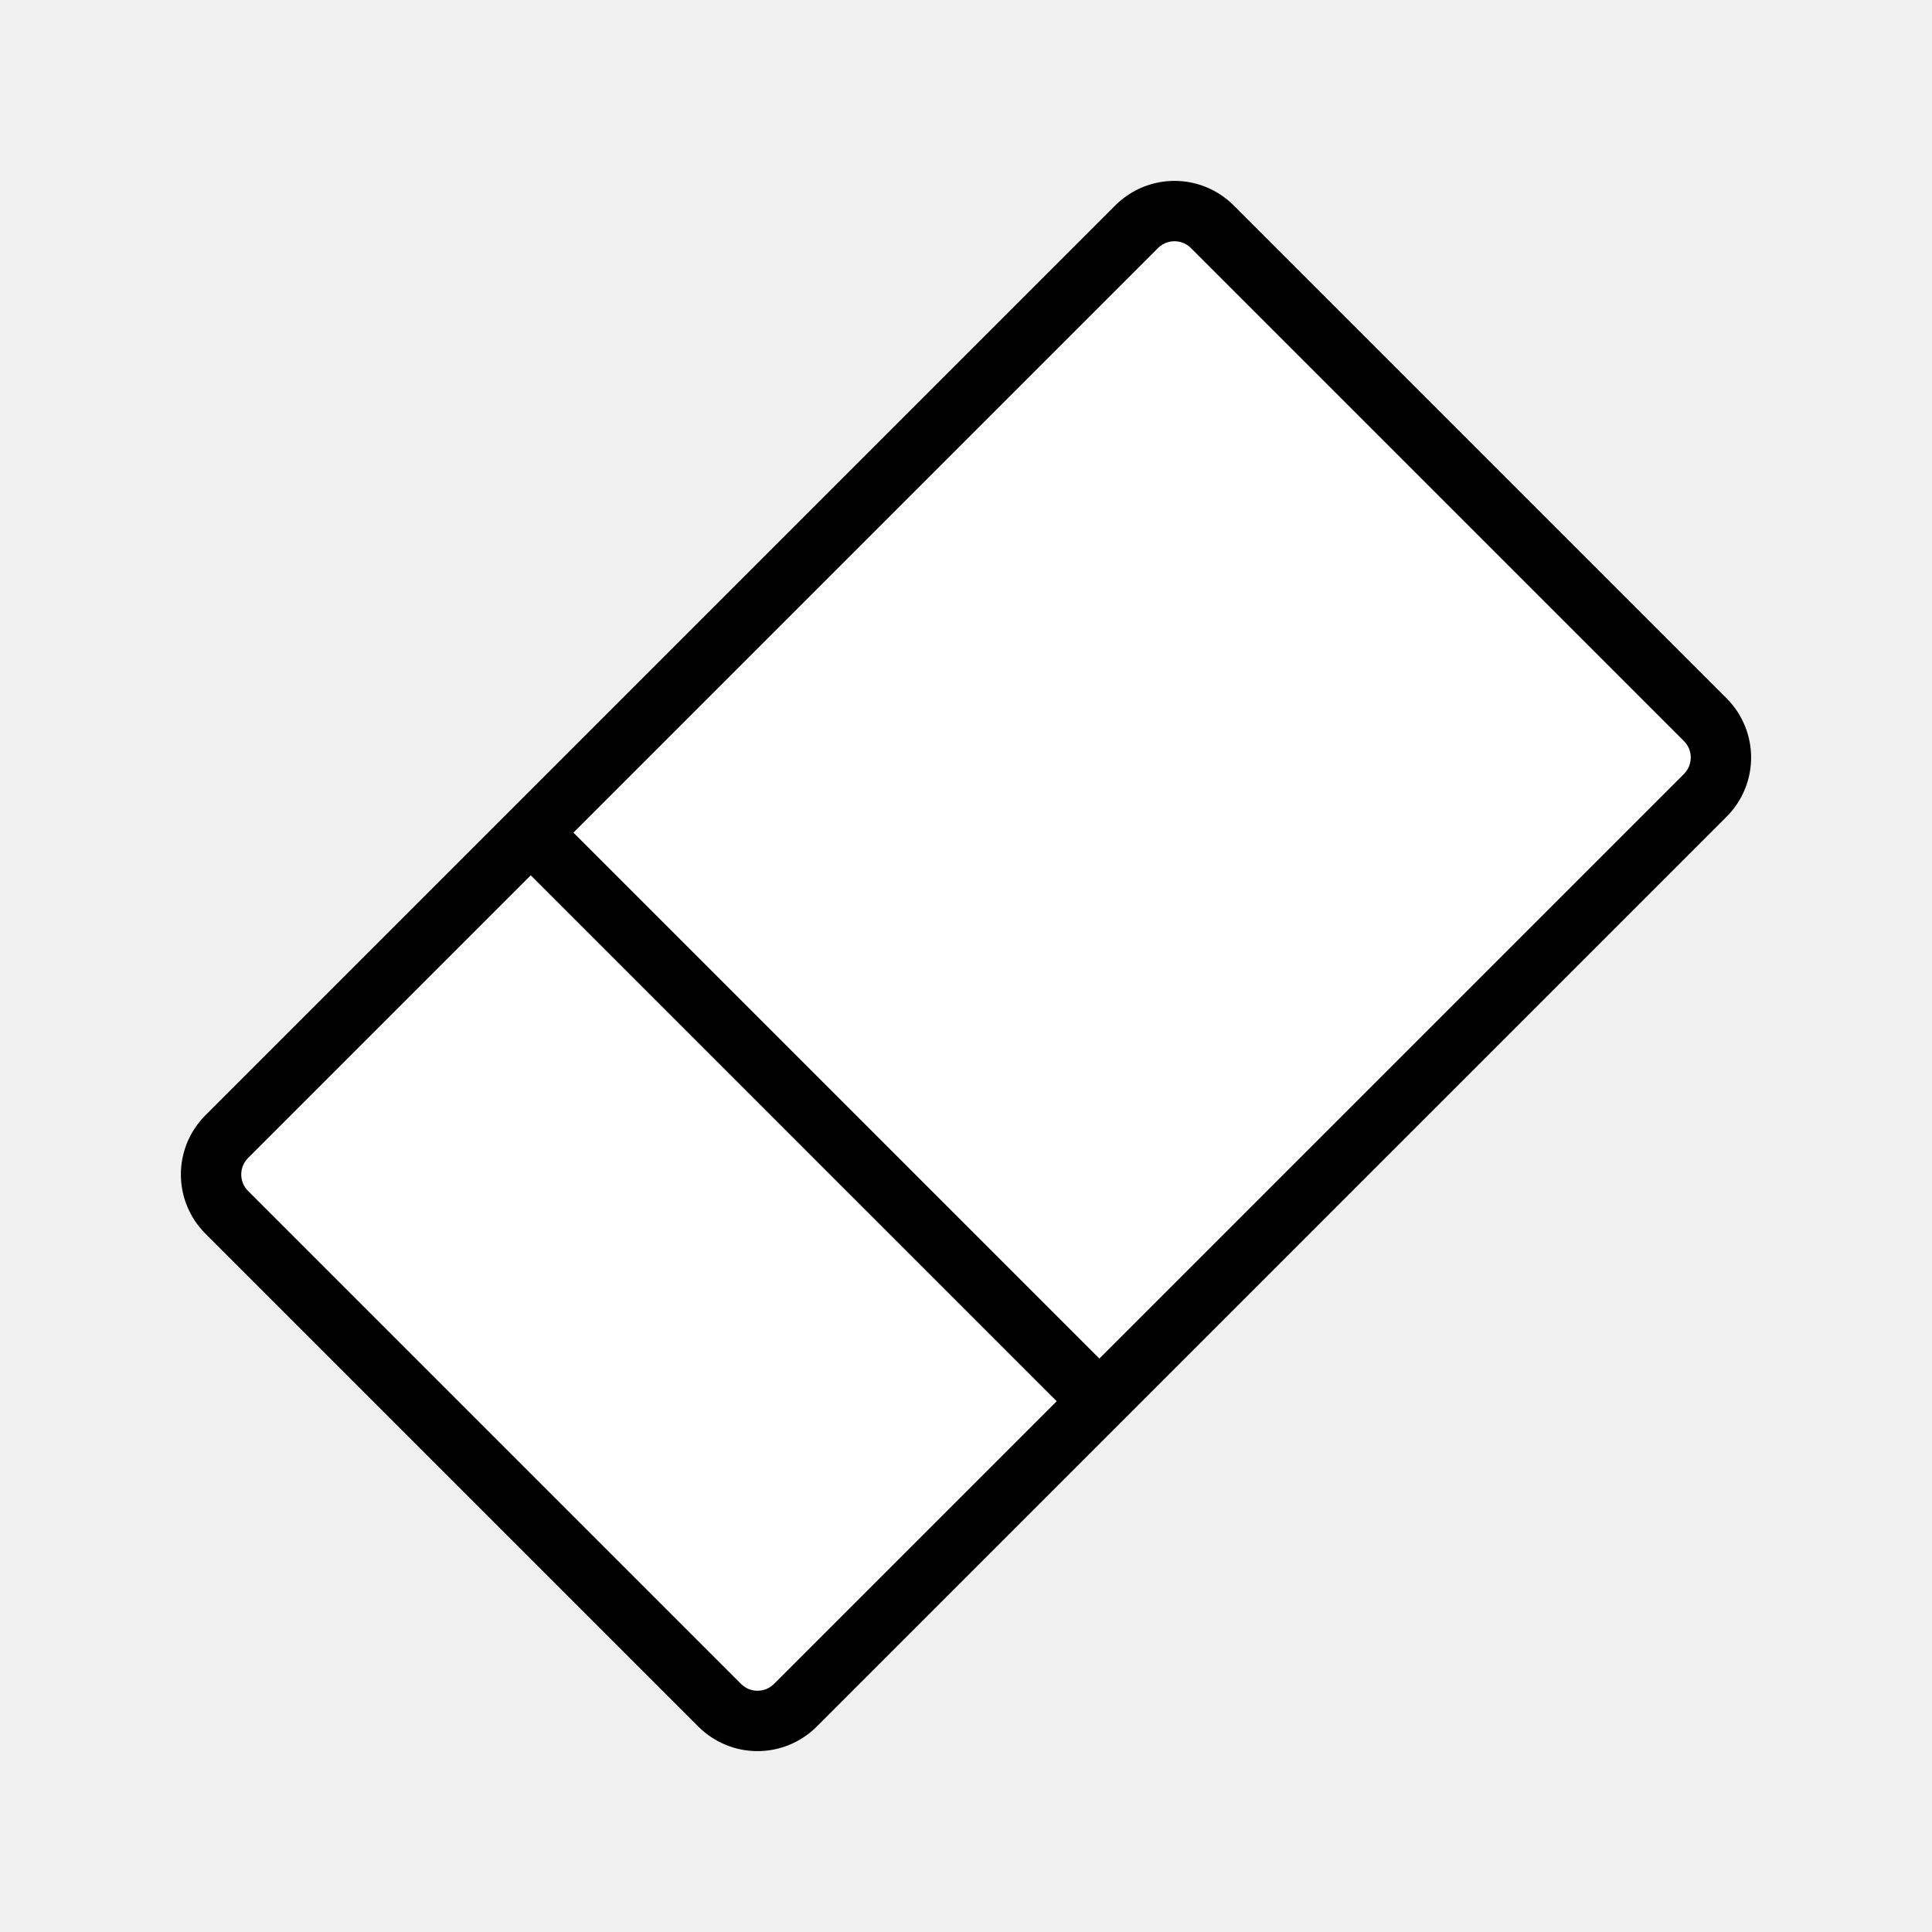
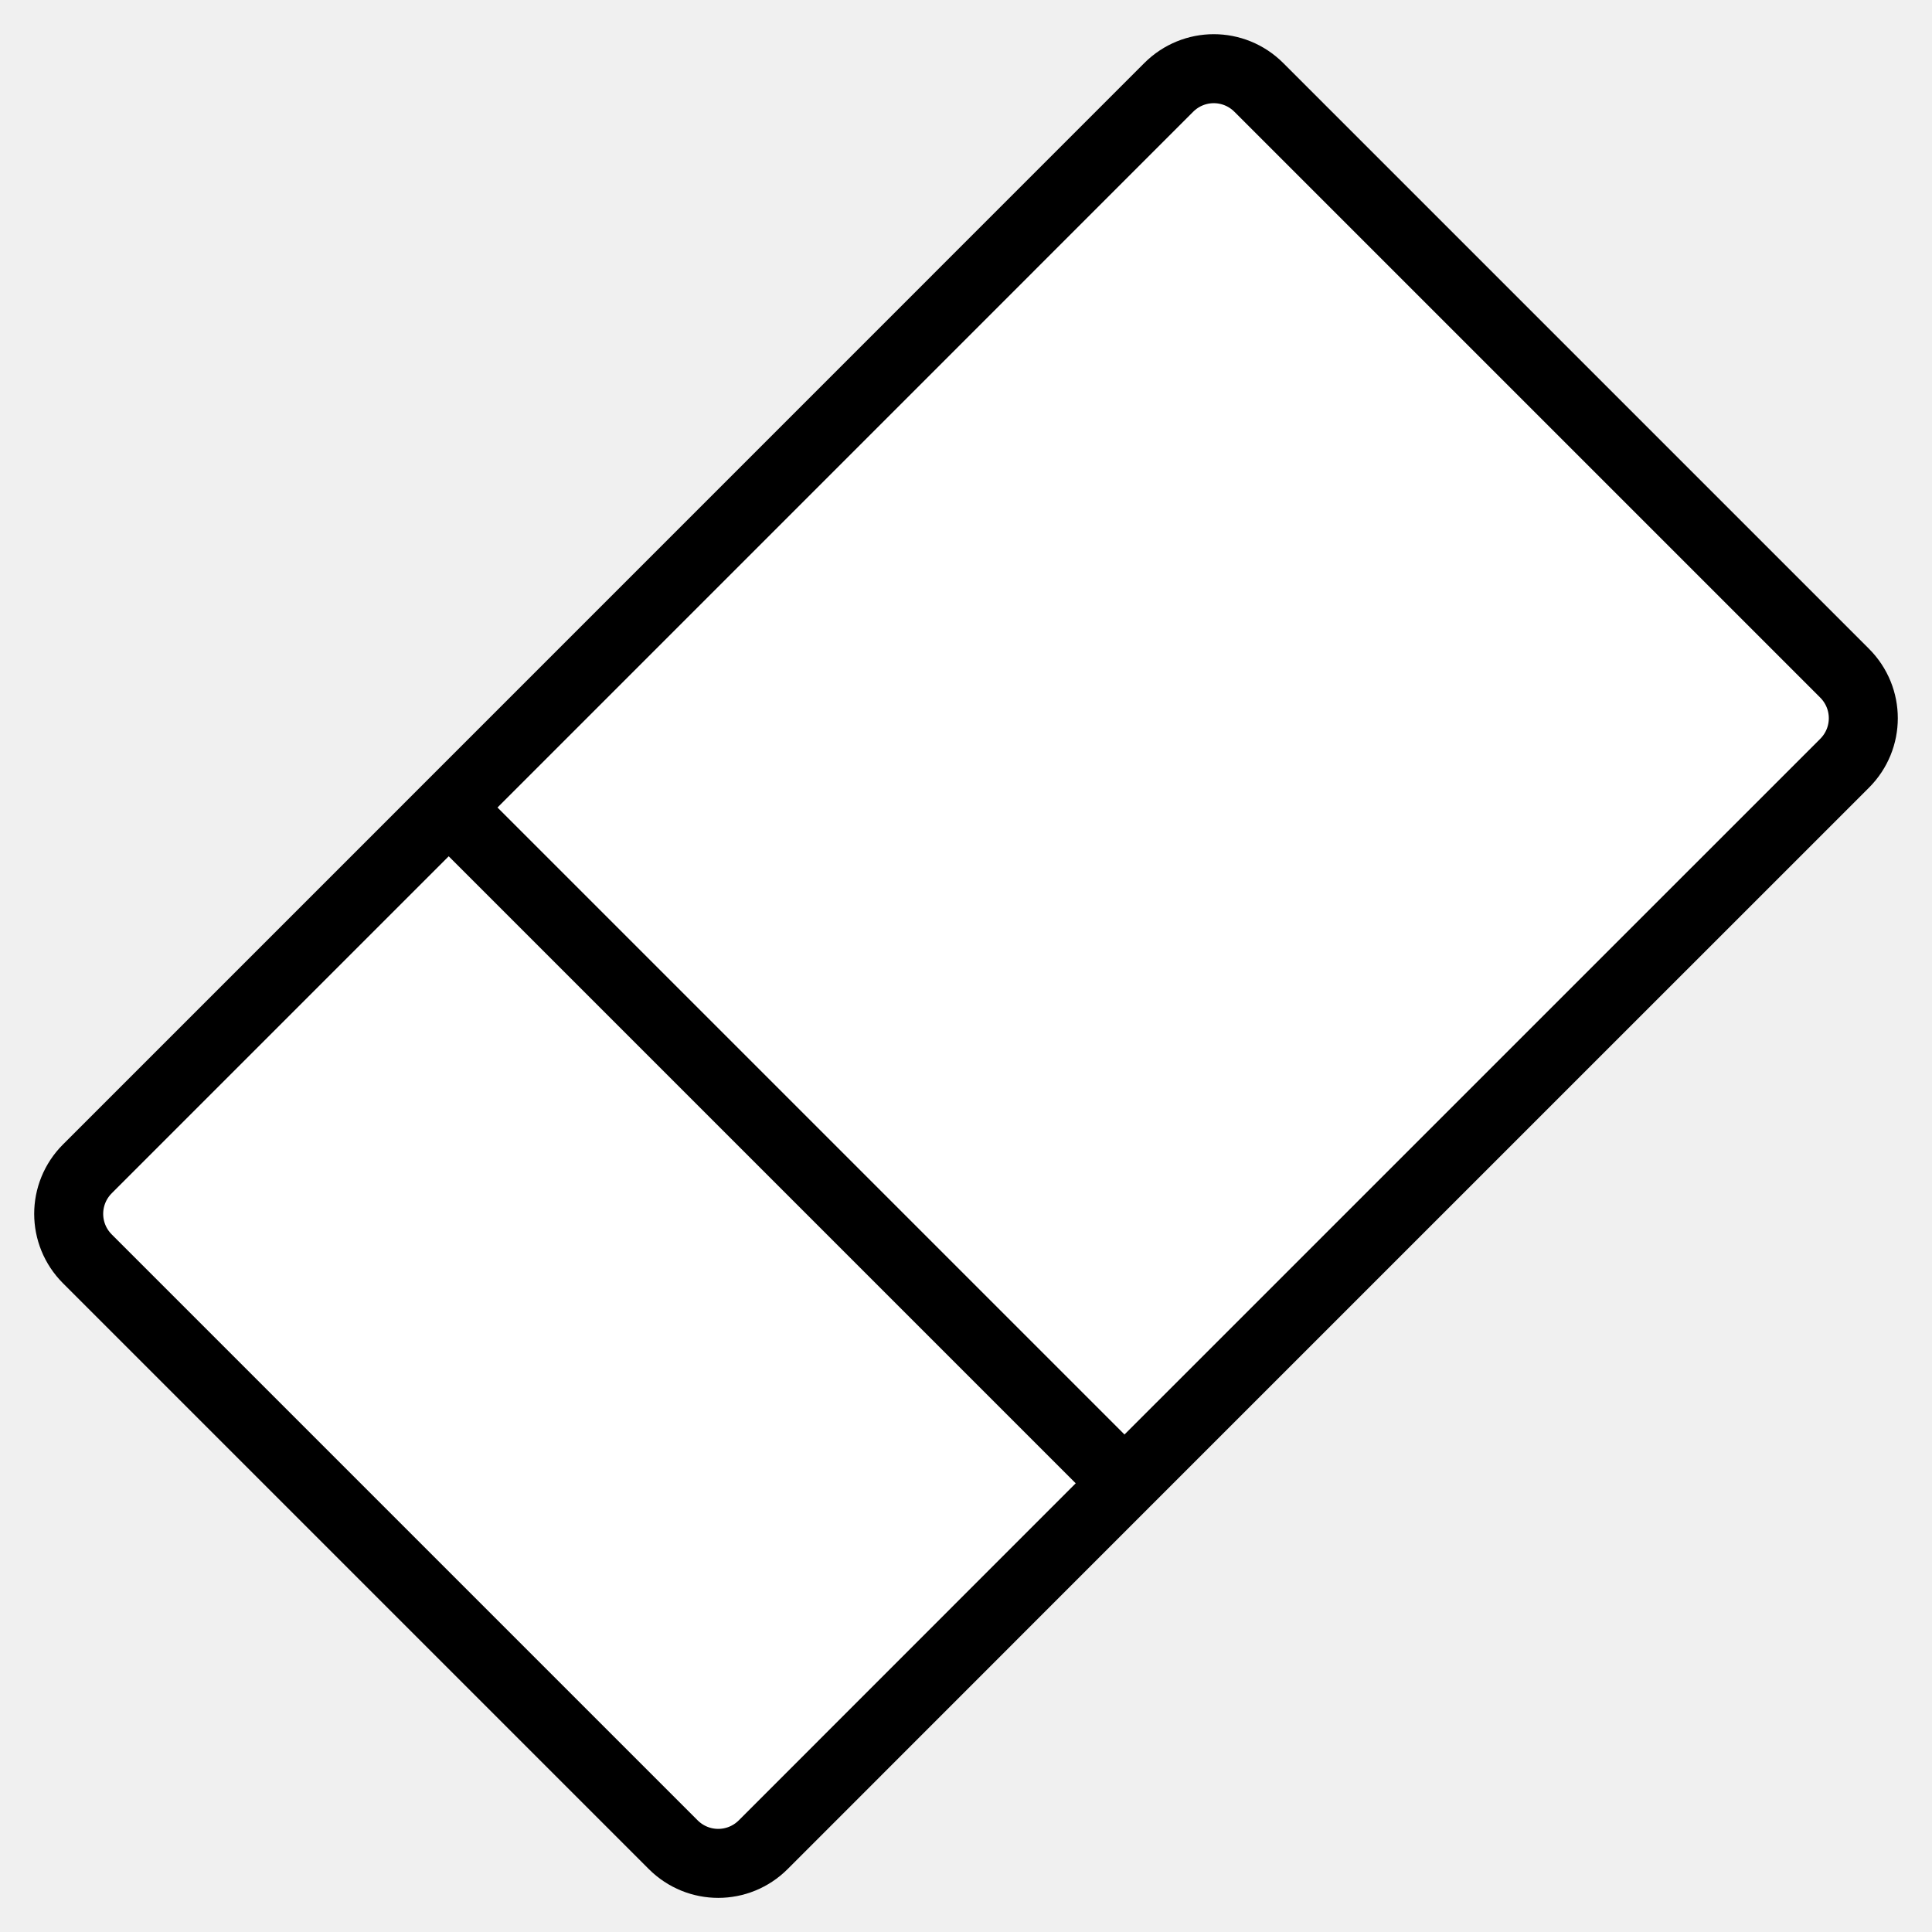
- <svg xmlns="http://www.w3.org/2000/svg" width="32" height="32" viewBox="0 0 32 32">
-   <path fill="#fff" stroke="#000" d="m 8.791,13.791 -5.034,5.034 c -0.348,0.348 -0.348,0.908 0,1.256 l 8.162,8.162 c 0.348,0.348 0.908,0.348 1.256,0 L 18.209,23.209 8.791,13.791 18.825,3.757 c 0.348,-0.348 0.908,-0.348 1.256,0 l 8.162,8.162 c 0.348,0.348 0.348,0.908 0,1.256 L 18.209,23.209" />
+ <svg xmlns="http://www.w3.org/2000/svg" width="28" height="28" viewBox="0 0 28 28">
+   <path style="fill:#ffffff;stroke:#000000;stroke-width:1" d="m 6.503,11.703 -5.236,5.236 c -0.362,0.362 -0.362,0.944 0,1.306 l 8.489,8.489 c 0.362,0.362 0.944,0.362 1.306,0 L 16.297,21.497 6.503,11.703 16.938,1.267 c 0.362,-0.362 0.944,-0.362 1.306,0 l 8.489,8.489 c 0.362,0.362 0.362,0.944 0,1.306 L 16.297,21.497" />
</svg>
